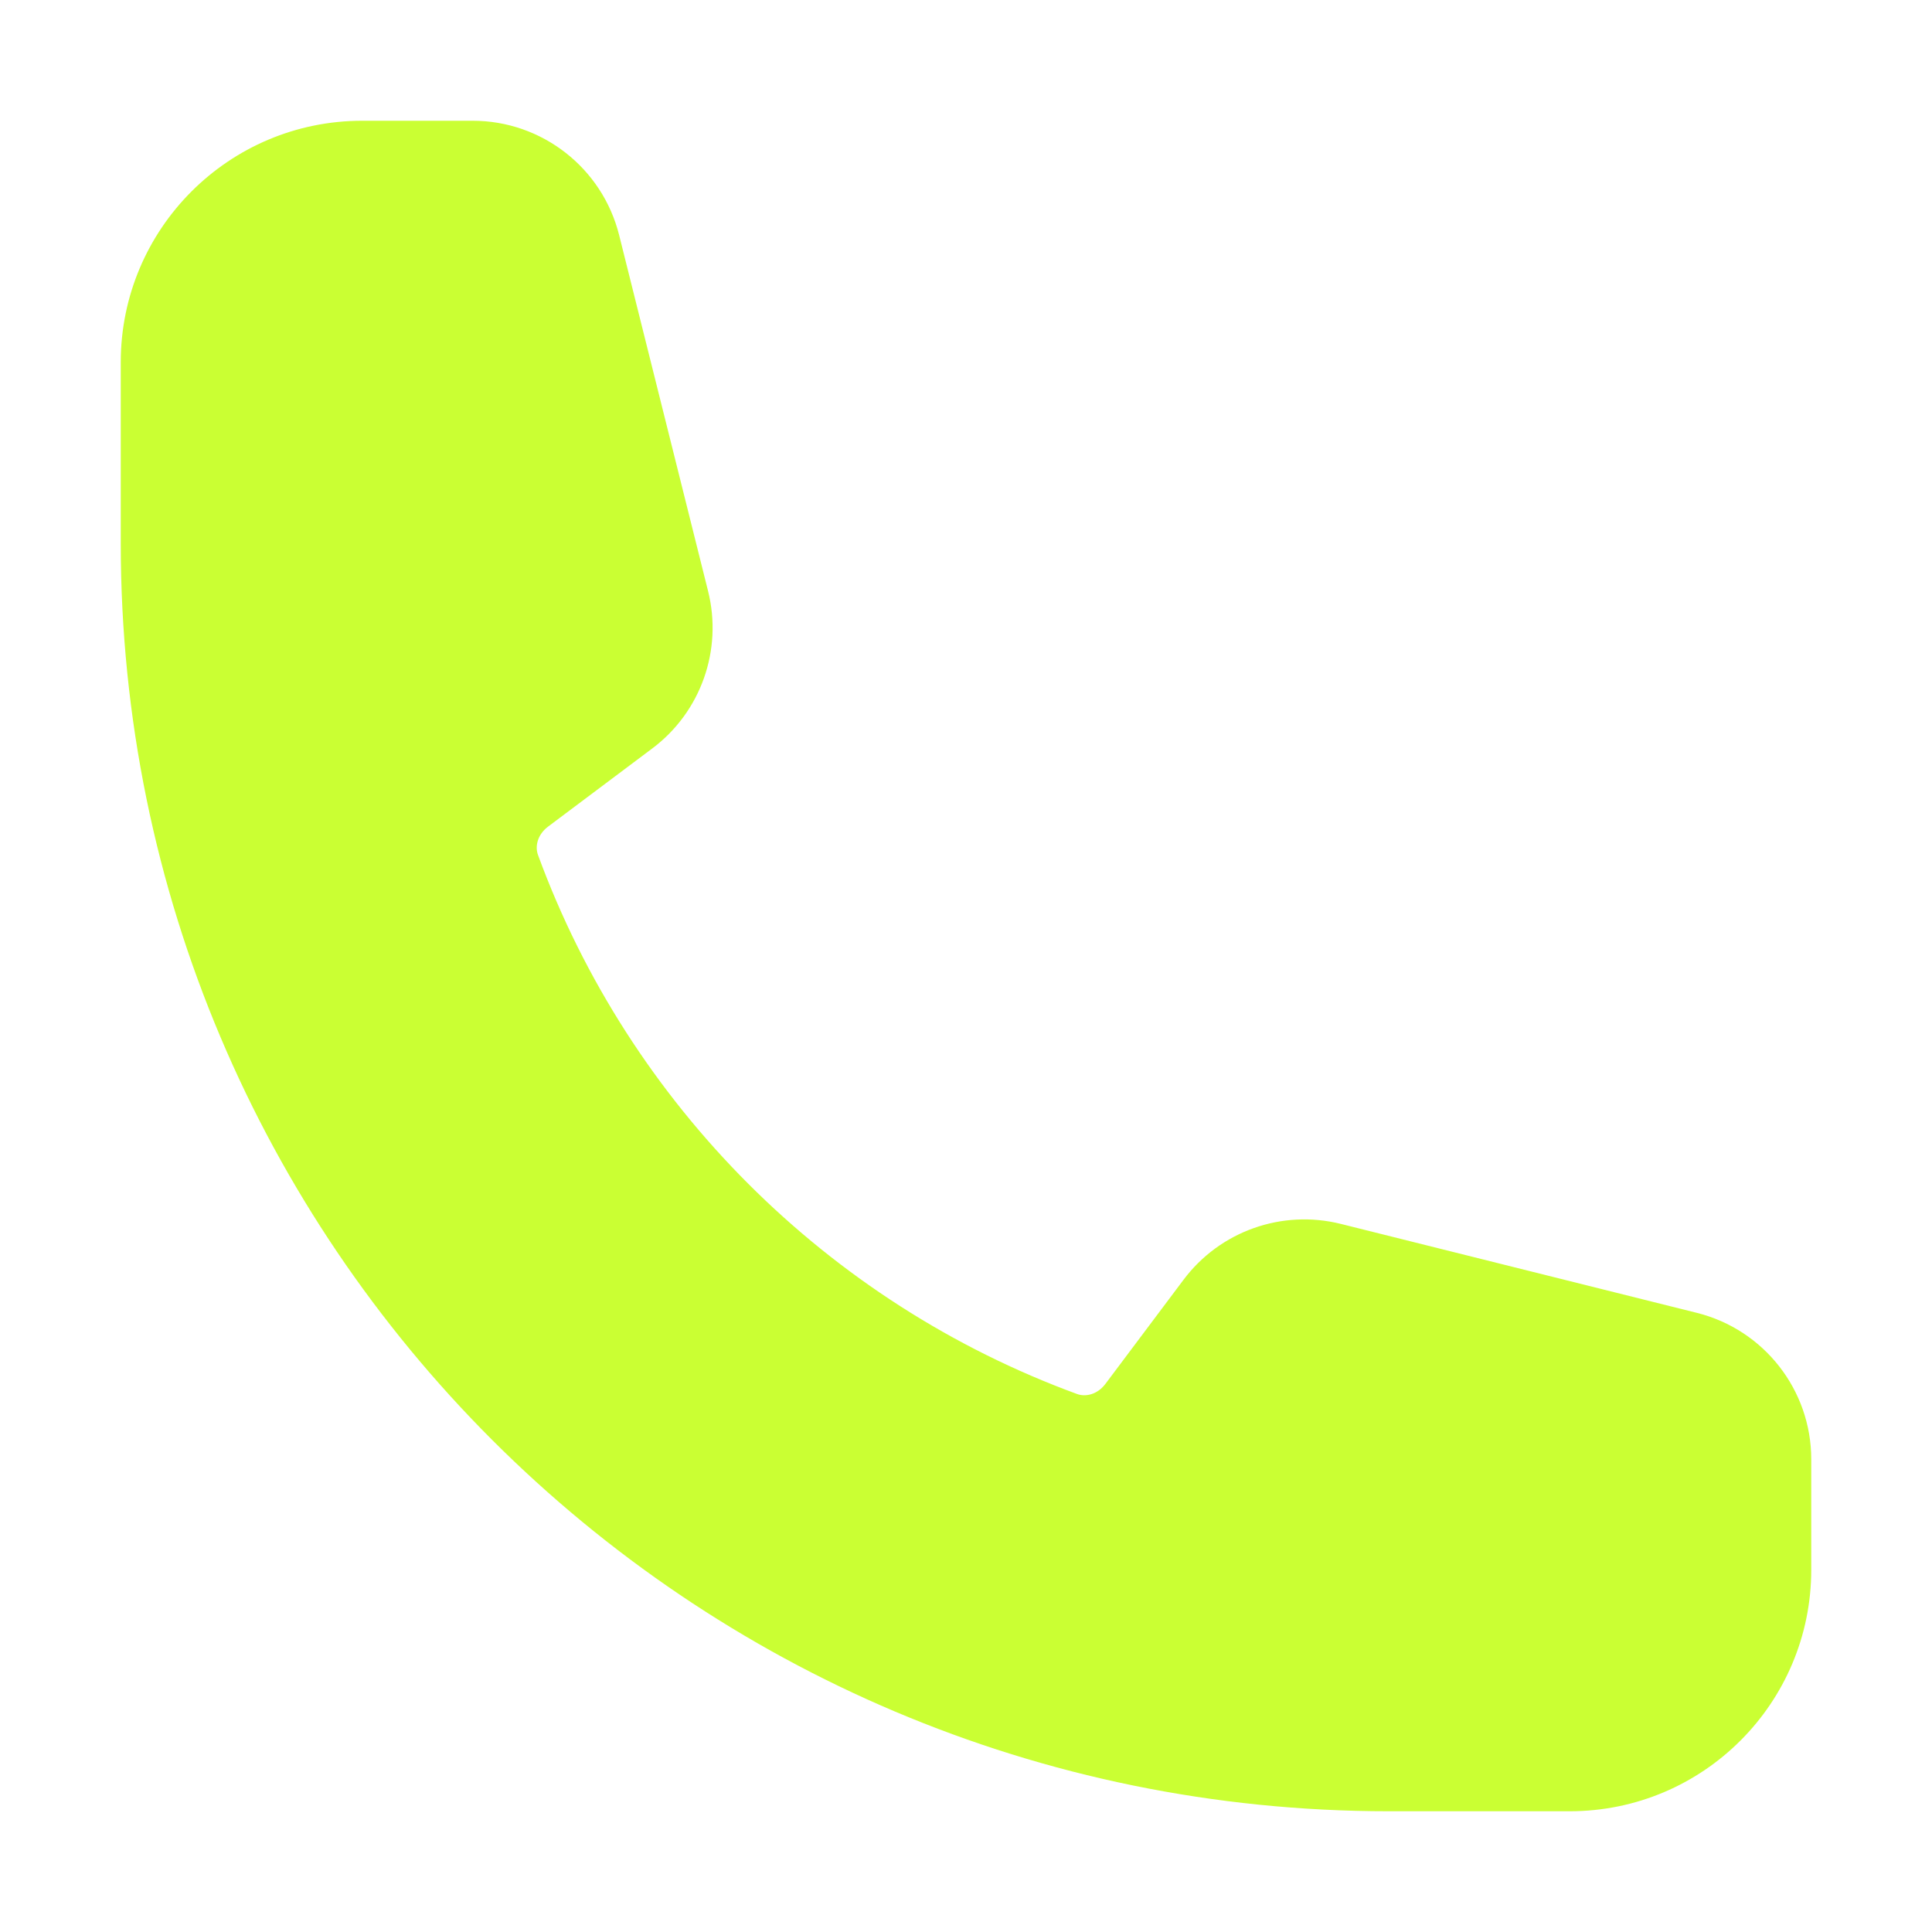
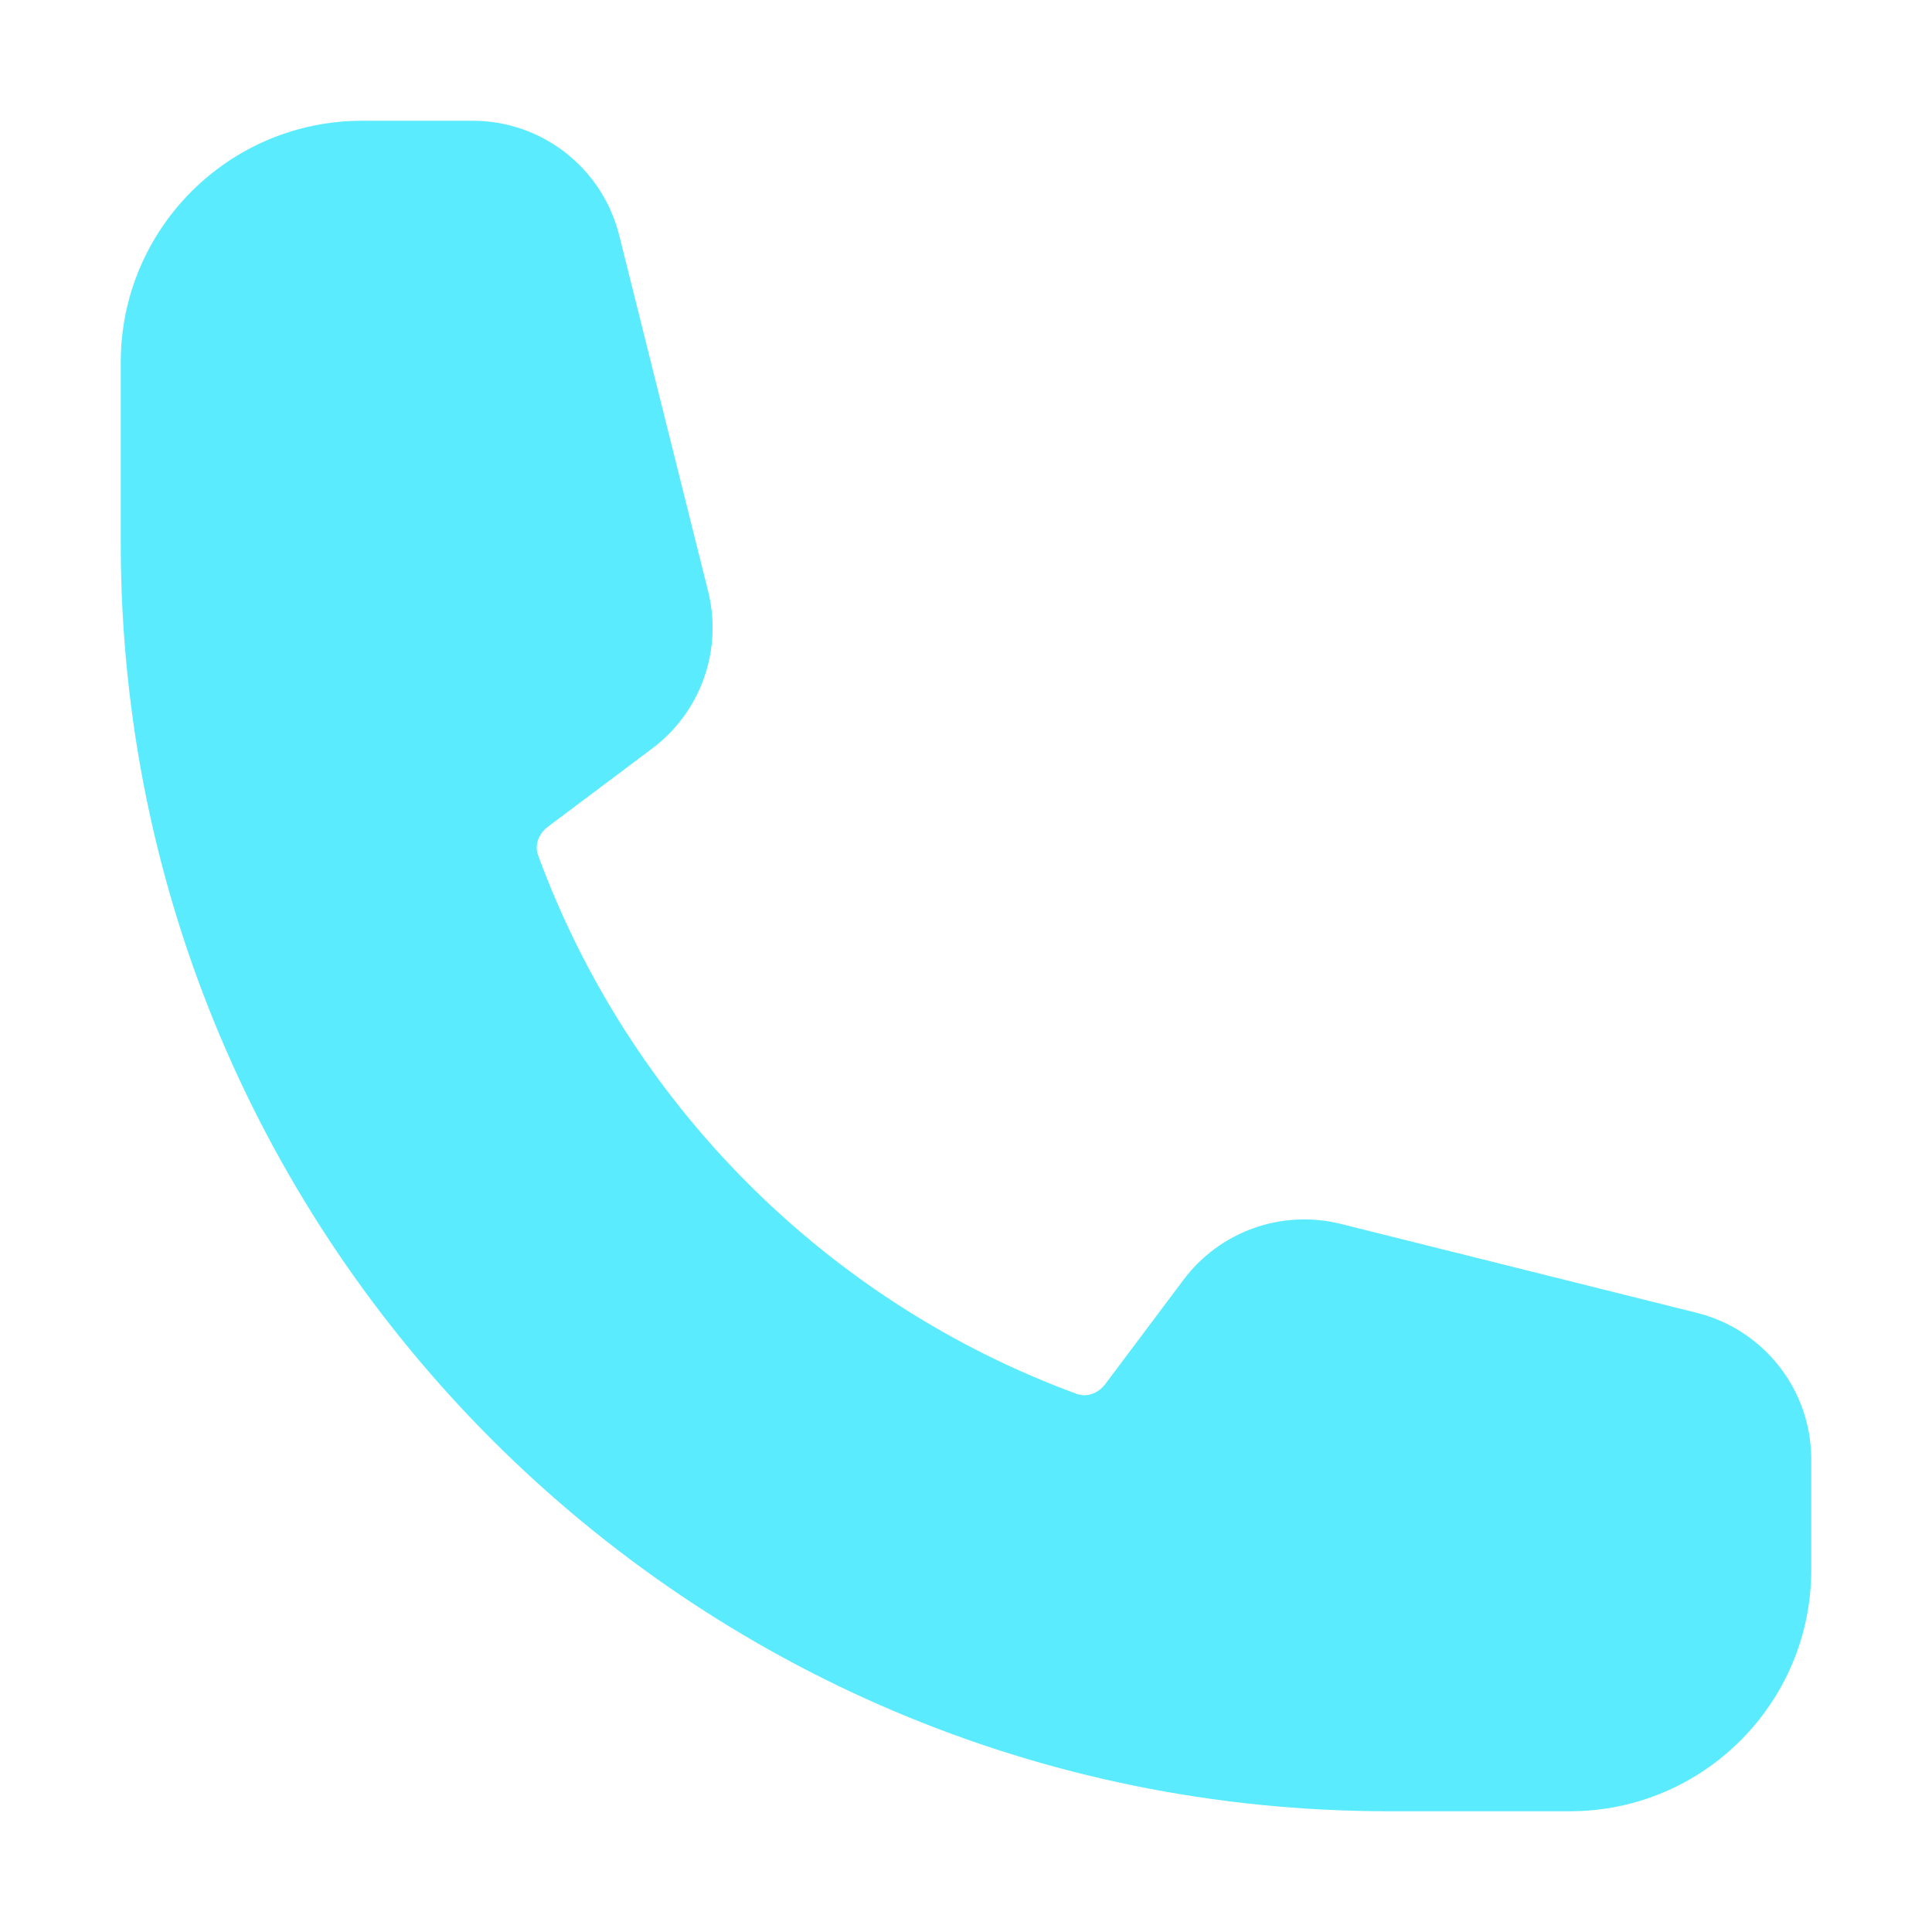
<svg xmlns="http://www.w3.org/2000/svg" width="24" height="24" viewBox="0 0 24 24" fill="none">
-   <path fill-rule="evenodd" clip-rule="evenodd" d="M1.5 4.5C1.5 2.843 2.843 1.5 4.5 1.5H5.872C6.732 1.5 7.482 2.086 7.691 2.92L8.796 7.343C8.979 8.075 8.706 8.846 8.102 9.298L6.809 10.268C6.674 10.369 6.645 10.517 6.683 10.62C7.819 13.72 10.28 16.181 13.38 17.317C13.483 17.355 13.631 17.326 13.732 17.191L14.702 15.898C15.155 15.294 15.925 15.021 16.657 15.204L21.08 16.309C21.914 16.518 22.5 17.268 22.5 18.128V19.5C22.5 21.157 21.157 22.5 19.5 22.5H17.25C8.552 22.5 1.5 15.448 1.5 6.75V4.5Z" fill="#CAFF33" />
+   <path fill-rule="evenodd" clip-rule="evenodd" d="M1.5 4.5C1.5 2.843 2.843 1.5 4.5 1.5H5.872C6.732 1.5 7.482 2.086 7.691 2.92L8.796 7.343C8.979 8.075 8.706 8.846 8.102 9.298L6.809 10.268C6.674 10.369 6.645 10.517 6.683 10.62C7.819 13.72 10.28 16.181 13.38 17.317C13.483 17.355 13.631 17.326 13.732 17.191L14.702 15.898C15.155 15.294 15.925 15.021 16.657 15.204L21.08 16.309C21.914 16.518 22.5 17.268 22.5 18.128V19.5C22.5 21.157 21.157 22.5 19.5 22.5H17.25C8.552 22.5 1.5 15.448 1.5 6.75V4.5Z" fill="#5BEBFF" />
</svg>
